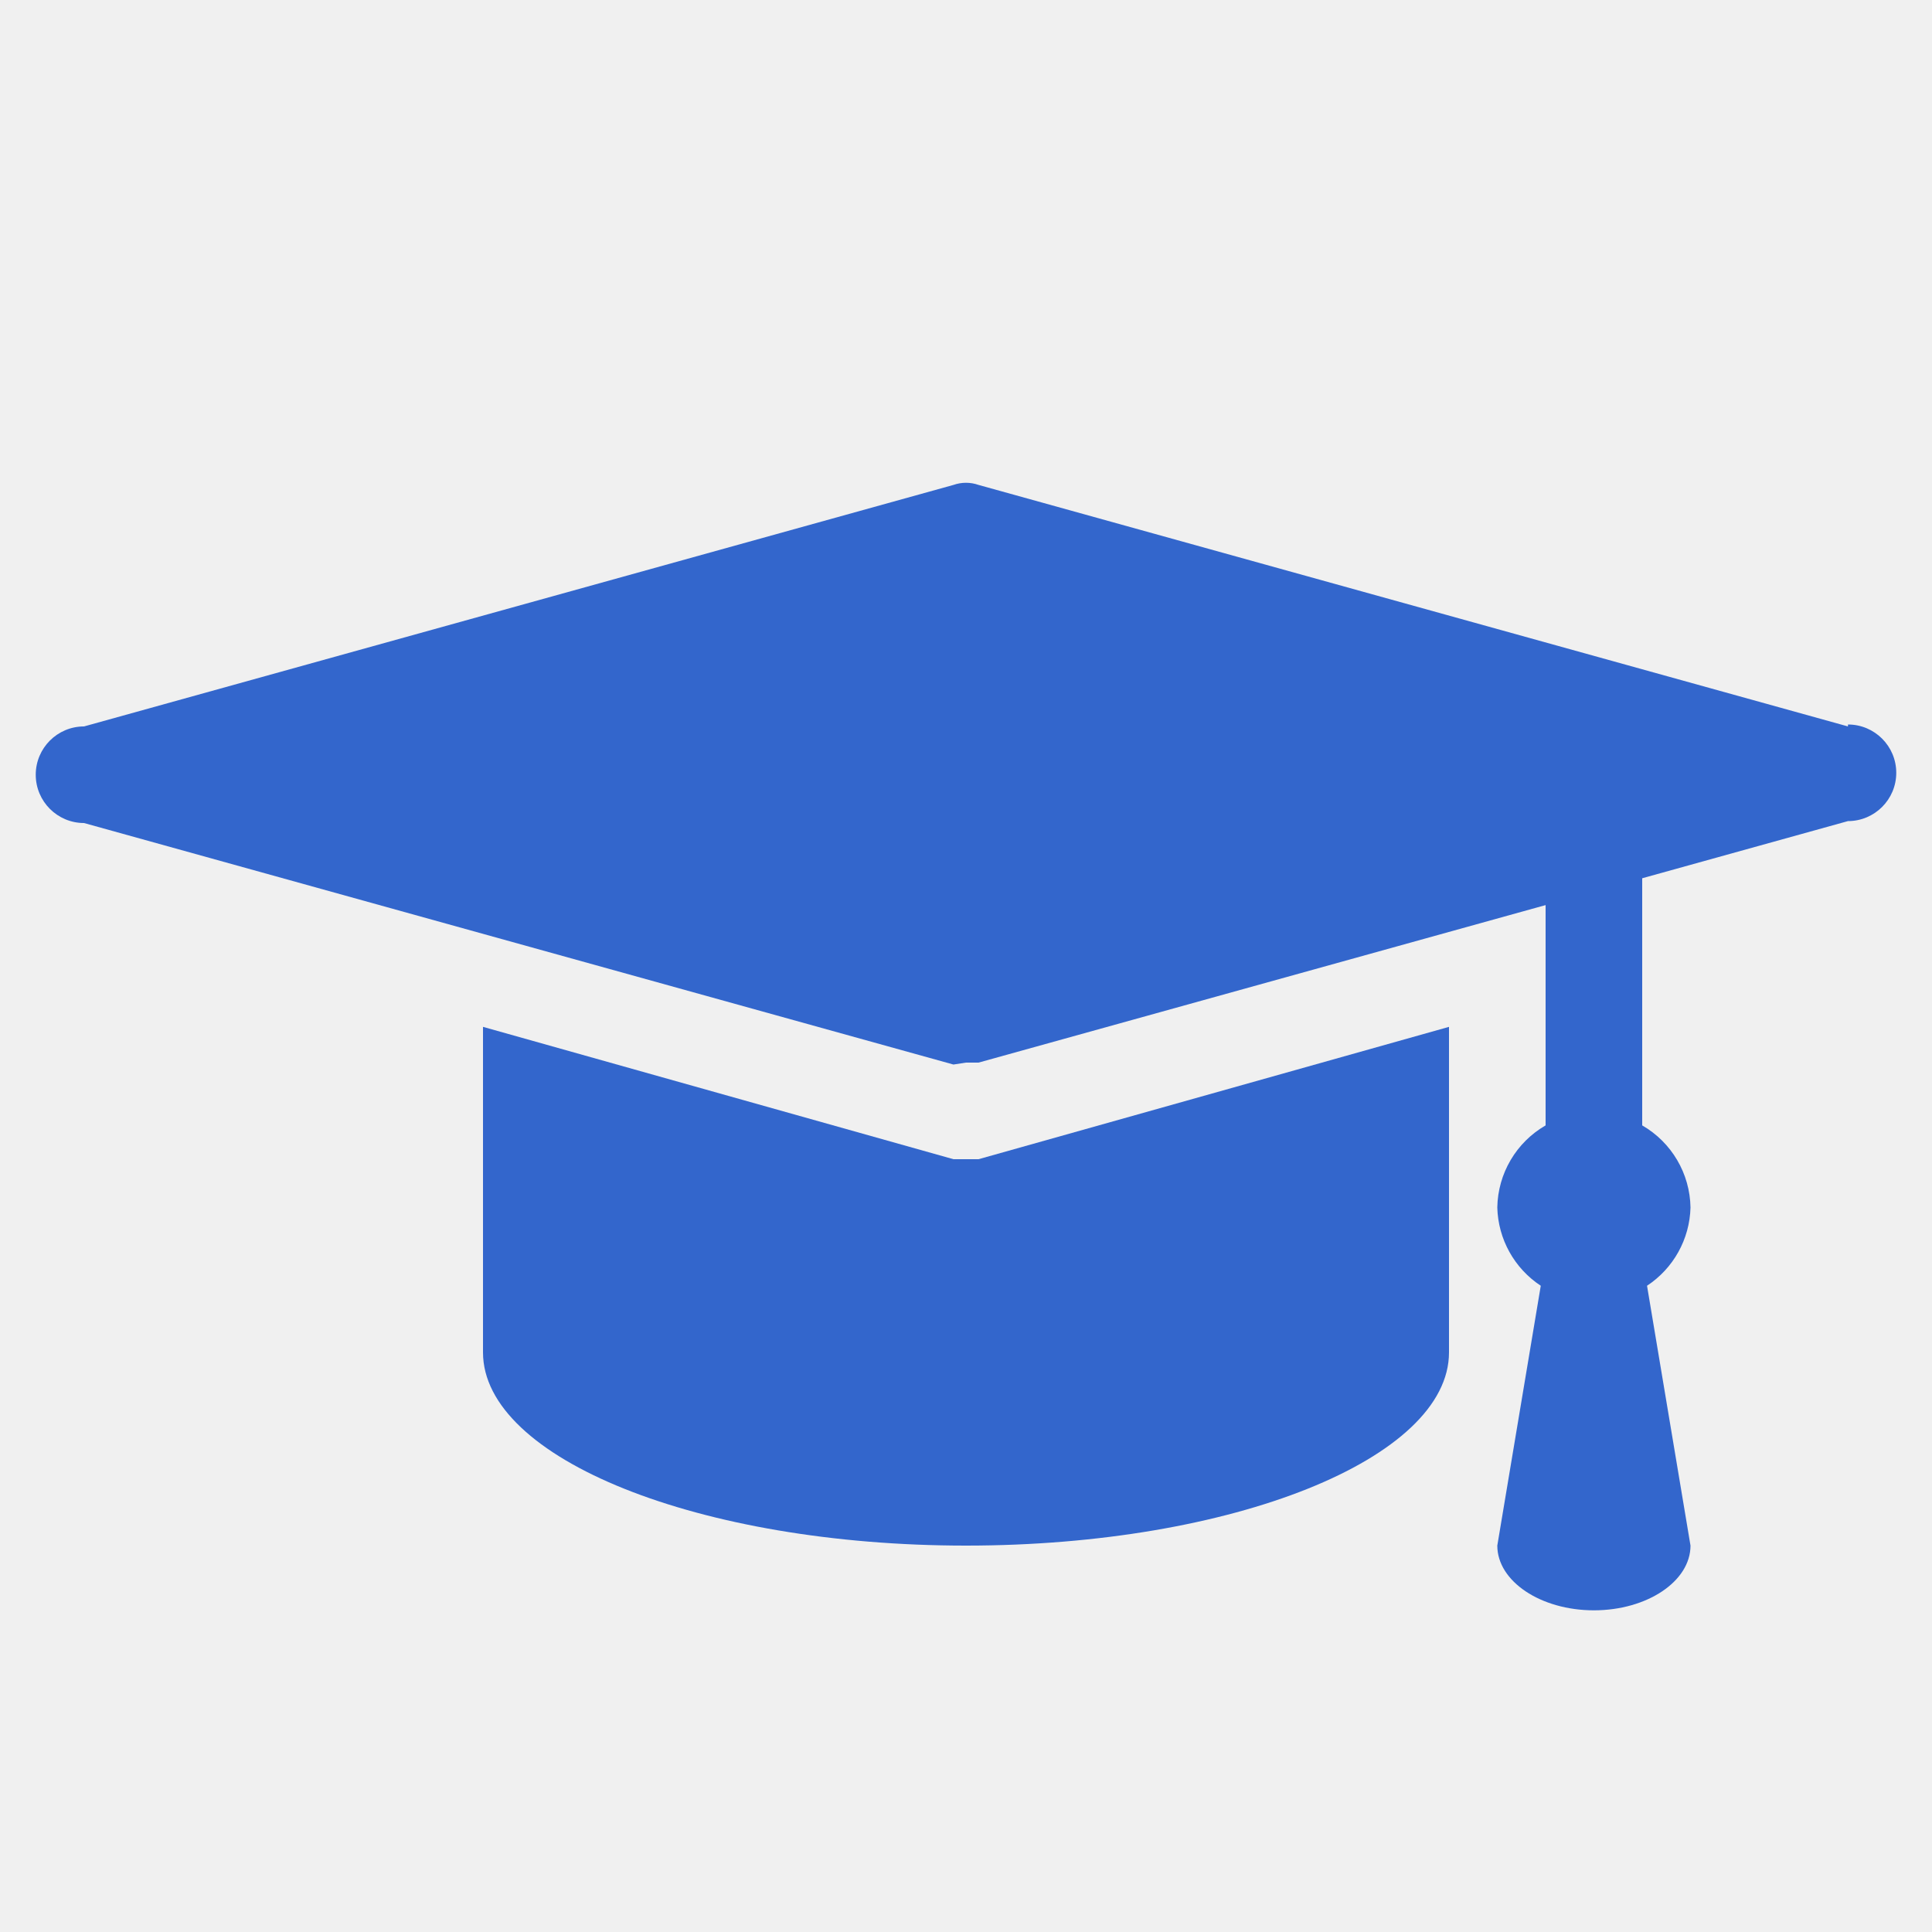
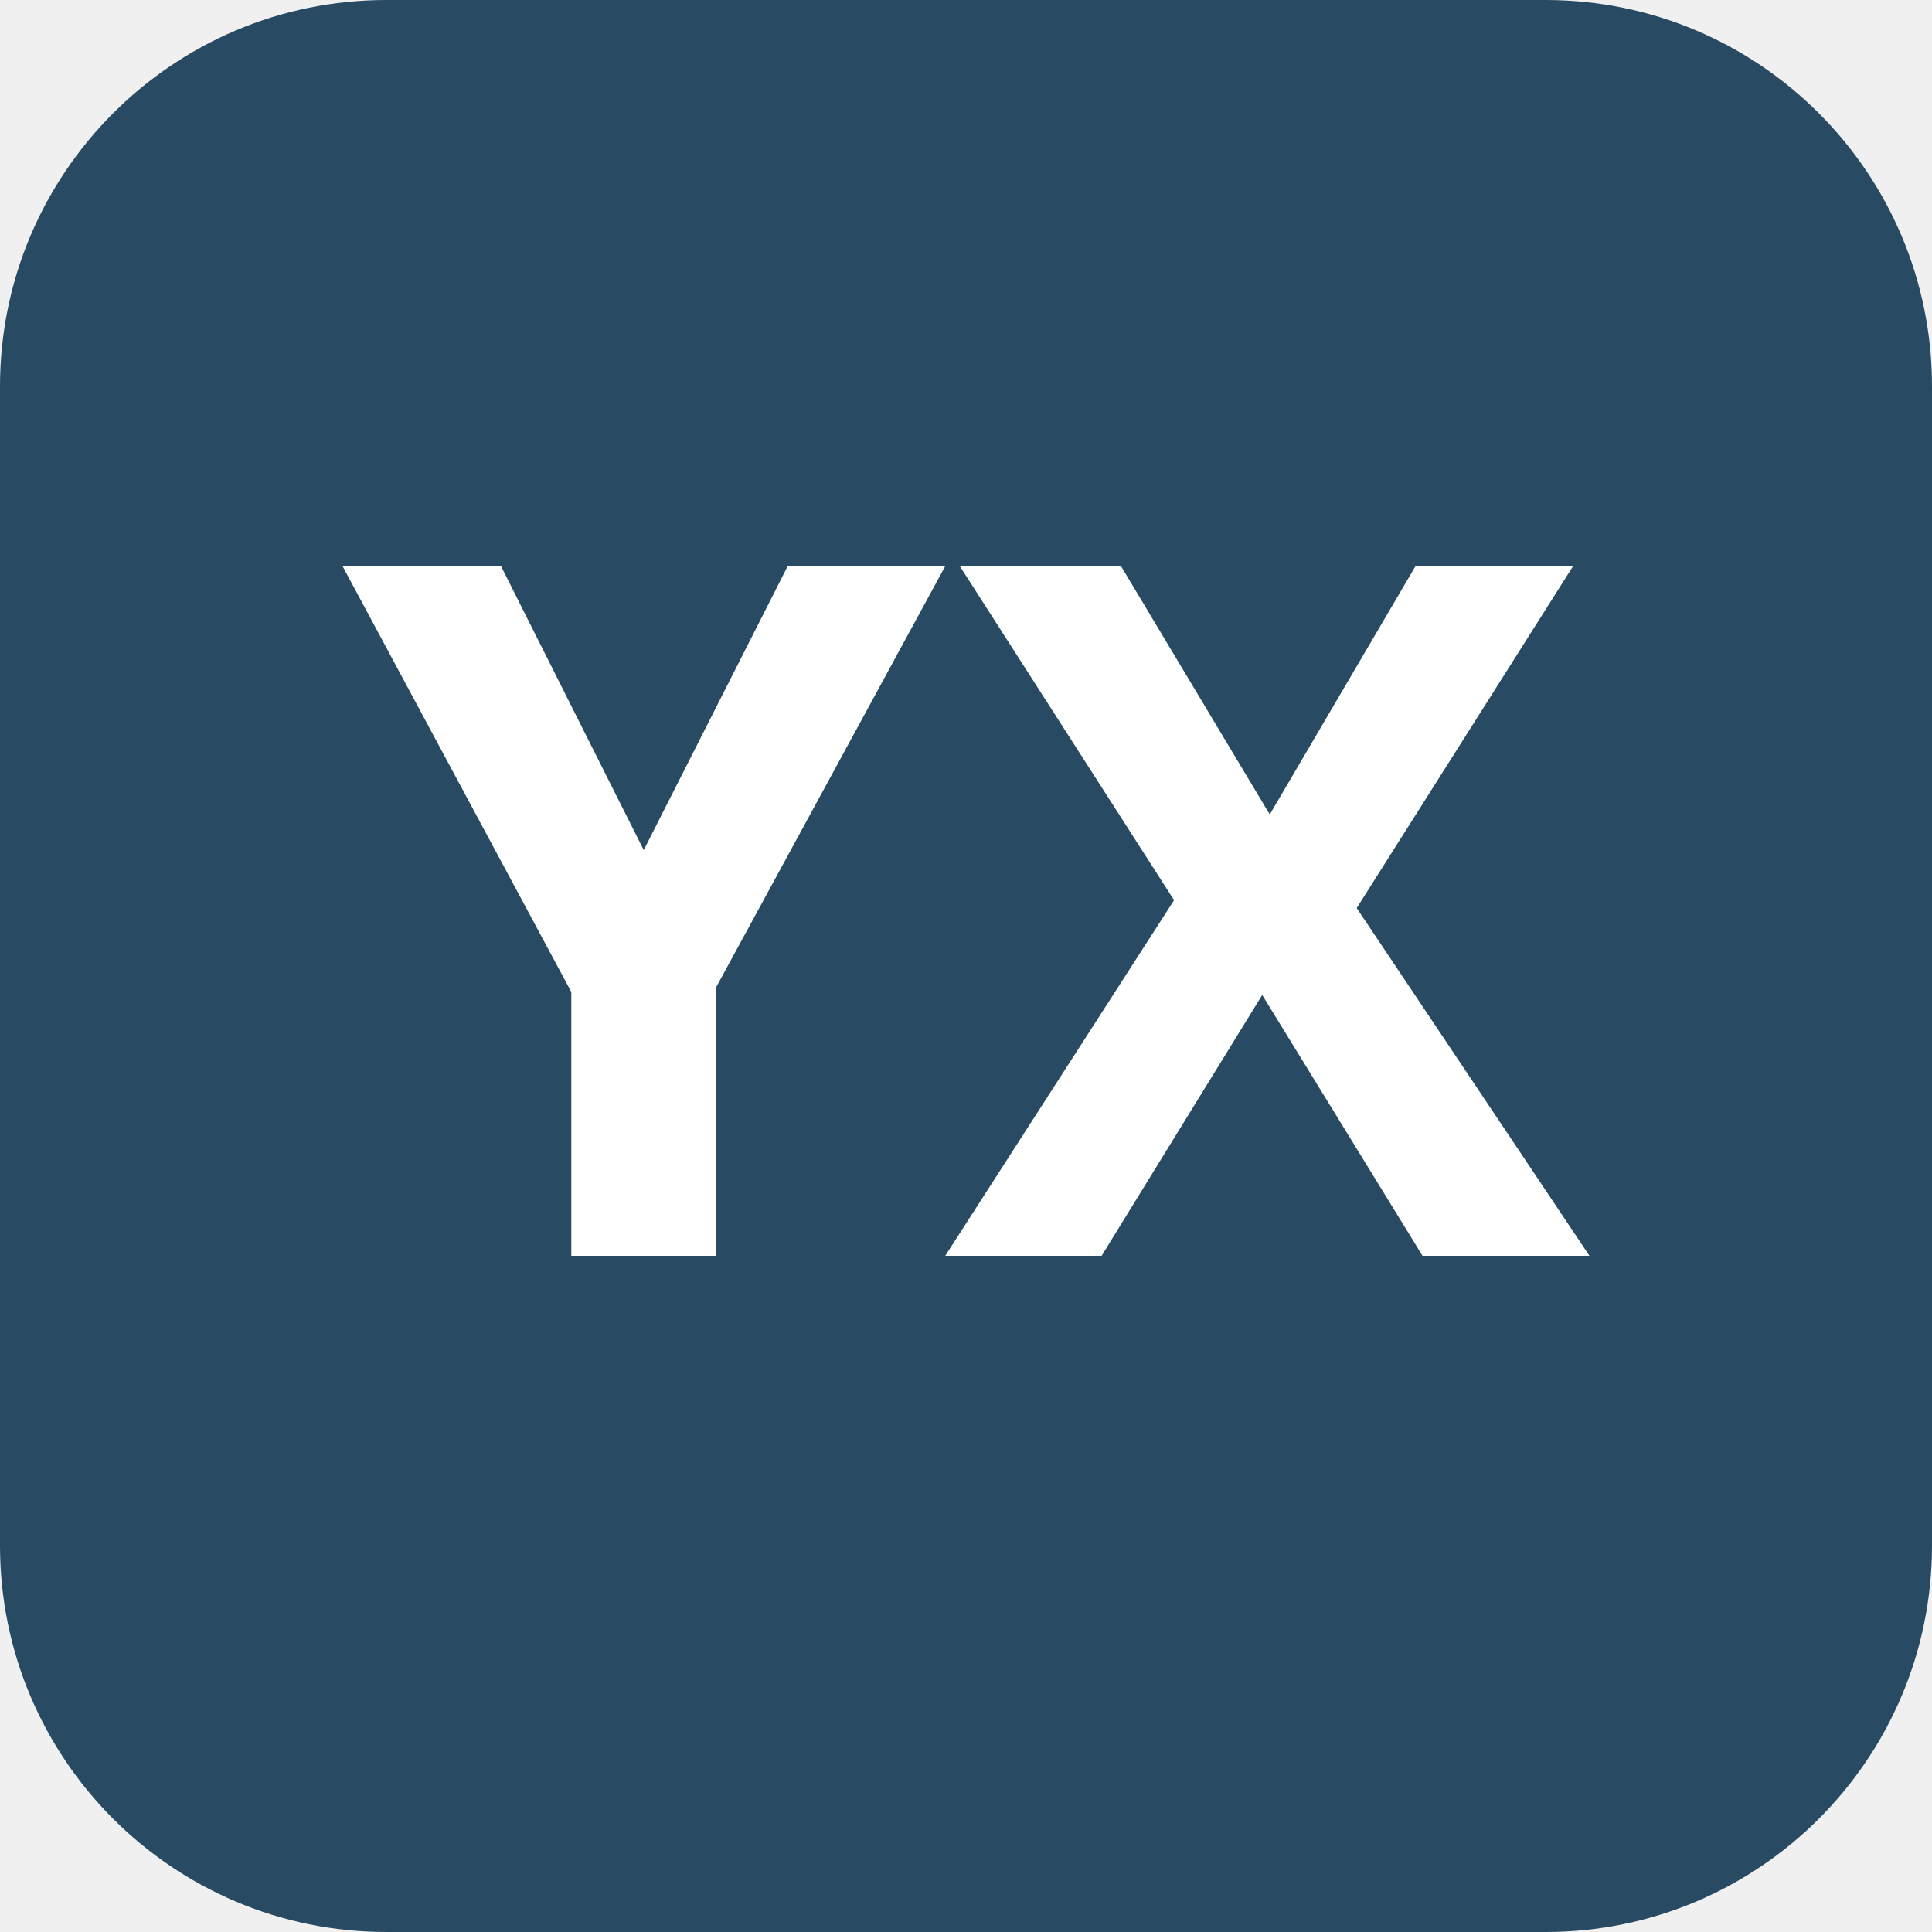
- <svg xmlns="http://www.w3.org/2000/svg" viewBox="2 2 20 20">
-   <path d="M12.13,14,12,14l-.13,0L7,12.63V16c0,1.1,2.24,2,5,2s5-.9,5-2V12.63Z" fill="#36c" />
-   <path d="M21.13,9.52l-9-2.5a.39.39,0,0,0-.26,0l-9,2.5a.5.5,0,0,0,0,1l9,2.5L12,13l.13,0,9-2.5a.5.5,0,0,0,0-1Z" fill="#36c" />
-   <path d="M19.5,14.5a1,1,0,0,0-.5-.85V10H18v3.65a1,1,0,0,0-.5.85,1,1,0,0,0,.45.81L17.5,18c0,.37.45.67,1,.67s1-.3,1-.67l-.45-2.69A1,1,0,0,0,19.5,14.5Z" fill="#36c" />
+ <svg xmlns="http://www.w3.org/2000/svg" version="1.1" width="100" height="100">
+   <svg viewBox="0 0 100 100">
+     <rect width="100" height="100" rx="20" fill="#284B63" />
+     <text x="50" y="50" font-family="Montserrat, sans-serif" font-size="50" fill="#FFFFFF" text-anchor="middle" dy=".3em" font-weight="700">YX</text>
+   </svg>
+   <style>@media (prefers-color-scheme: light) { :root { filter: none; } }
+ @media (prefers-color-scheme: dark) { :root { filter: none; } }
+ </style>
</svg>
